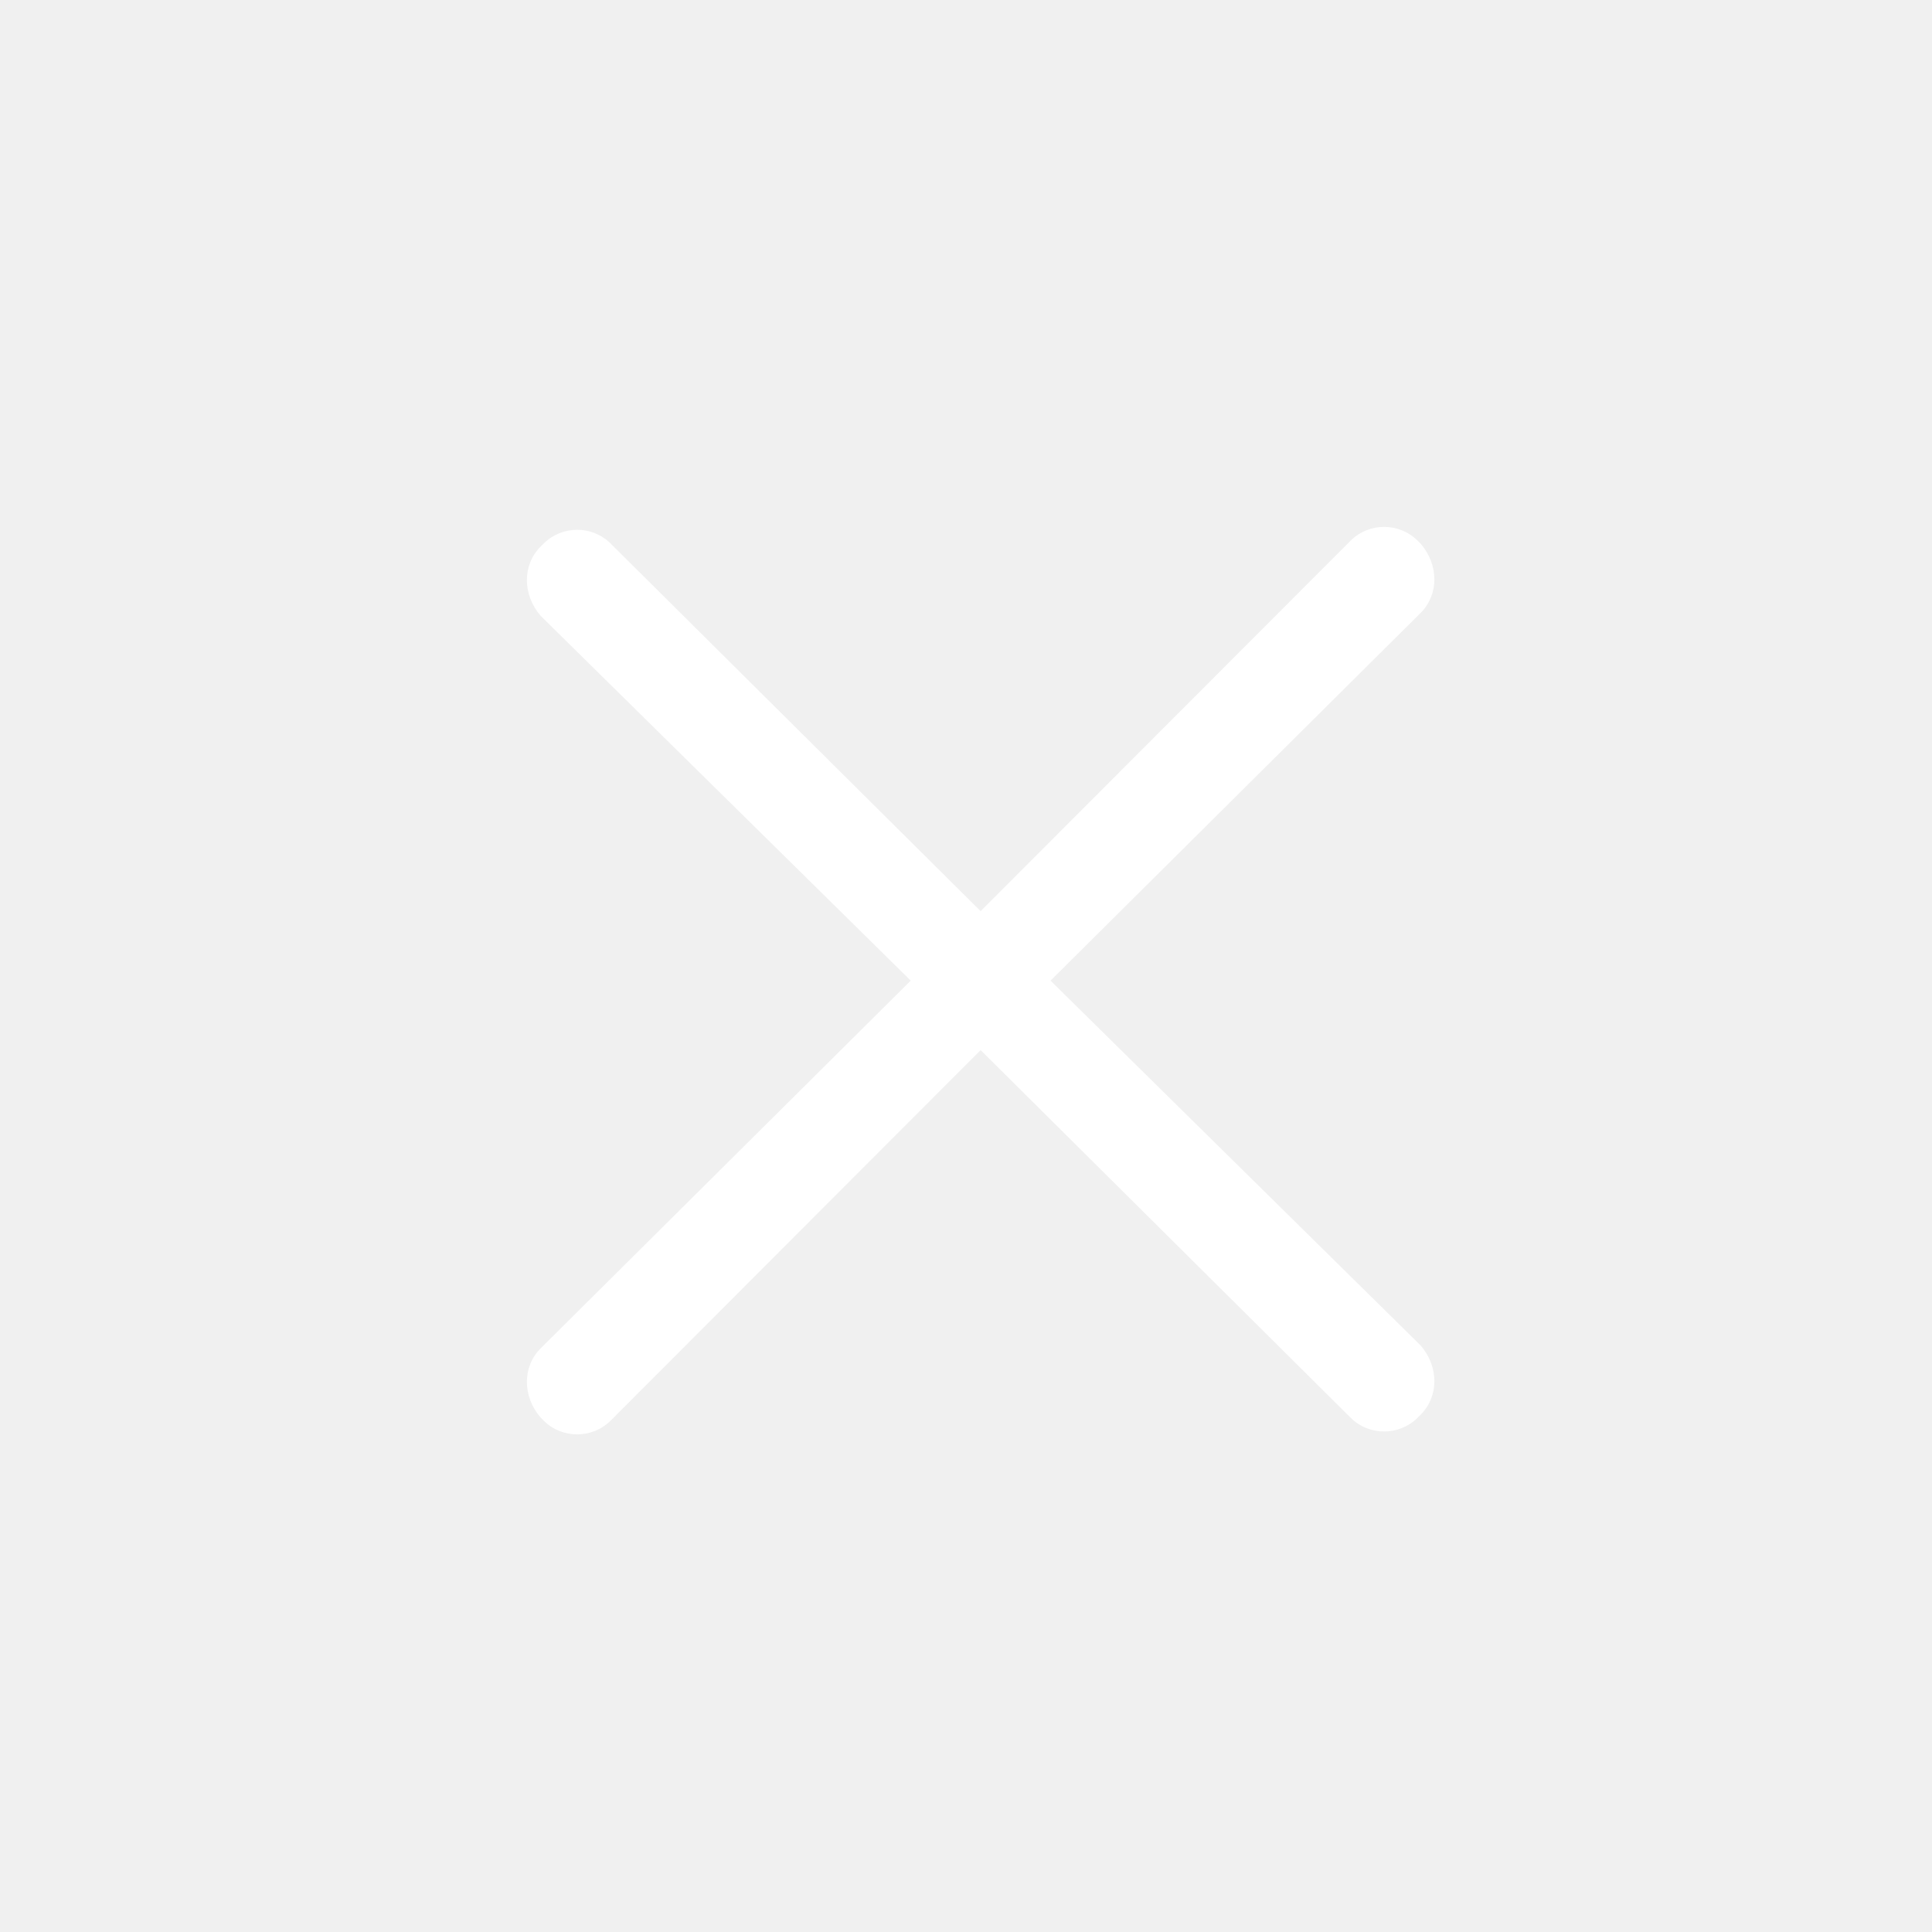
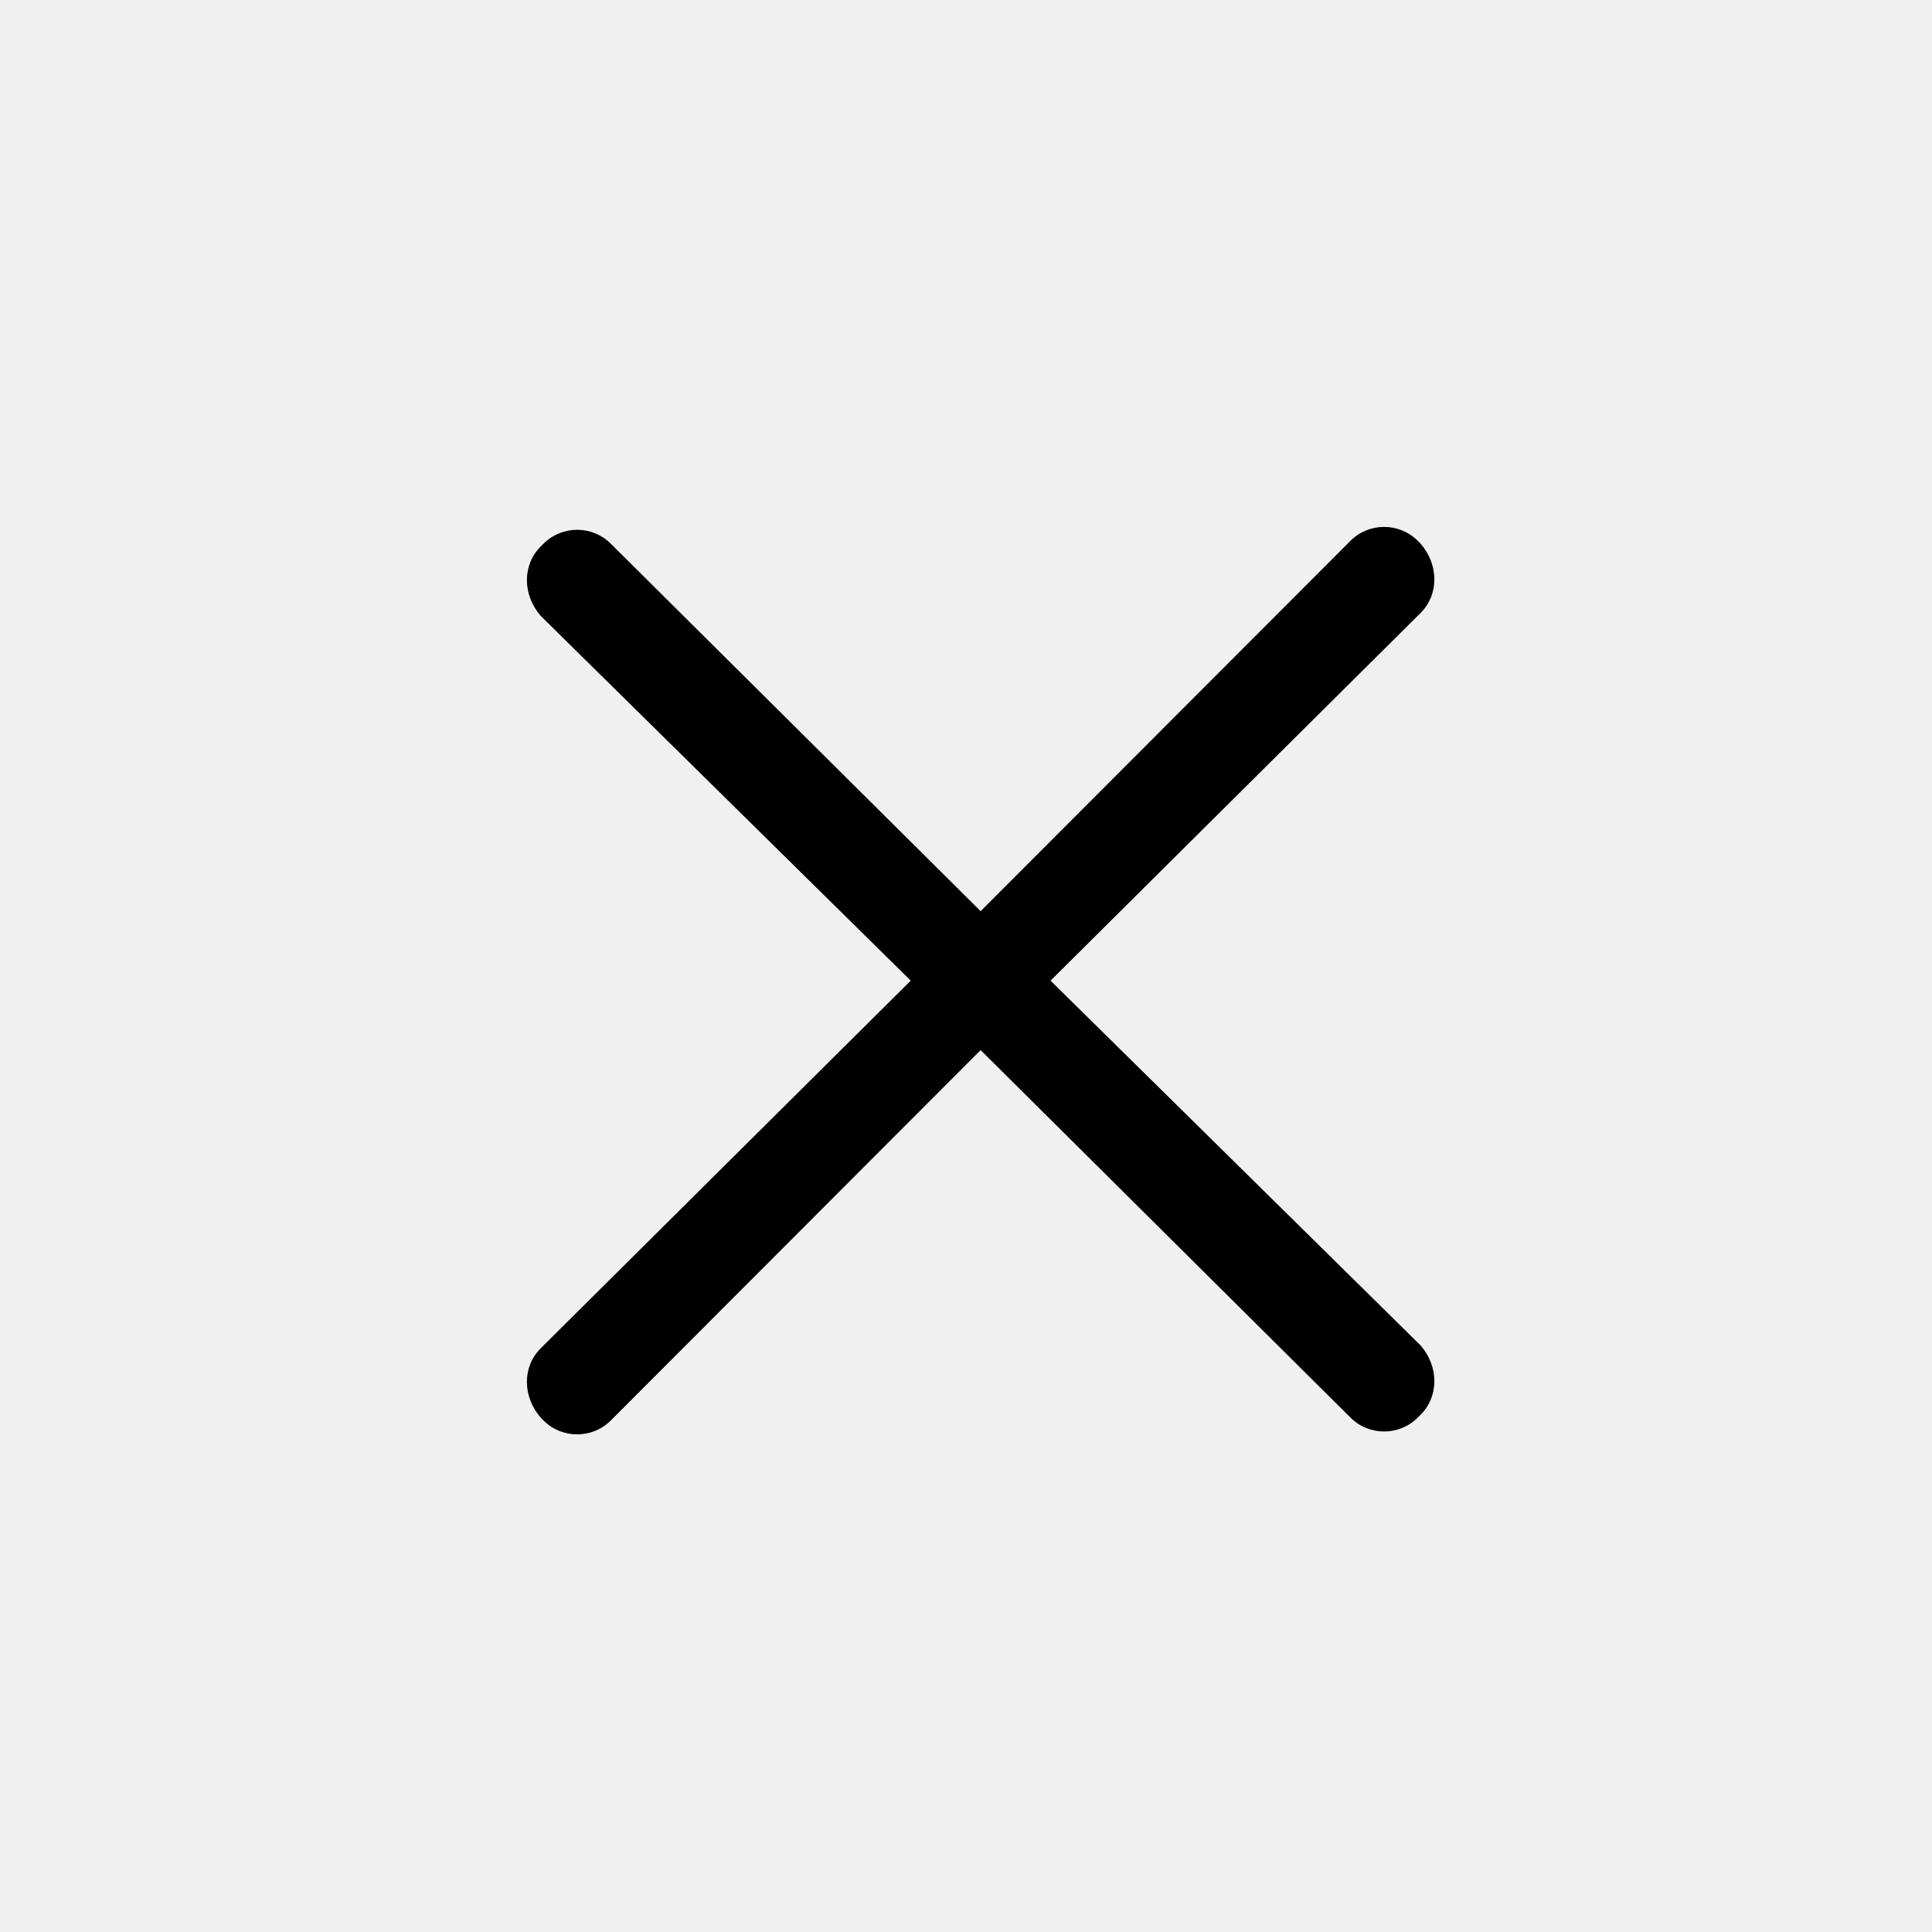
<svg xmlns="http://www.w3.org/2000/svg" width="66px" height="66px" viewBox="0 0 66 66" version="1.1">
  <g id="页面-1" stroke="none" stroke-width="1" fill="none" fill-rule="evenodd">
    <g id="风味捕手内容框" transform="translate(-1107, -43)" fill-rule="nonzero">
      <g id="关--闭备份" transform="translate(1107, 43)">
        <rect id="矩形" fill="#000000" opacity="0" x="0" y="0" width="66" height="66" />
-         <path d="M35.888,33.5 L48.527,20.942 C49.158,20.316 49.158,19.294 48.527,18.569 L48.428,18.47 C47.797,17.843 46.769,17.843 46.139,18.47 L33.5,31.127 L20.861,18.569 C20.231,17.942 19.203,17.942 18.572,18.569 L18.473,18.667 C17.842,19.294 17.842,20.316 18.473,21.041 L31.112,33.5 L18.473,46.058 C17.842,46.684 17.842,47.706 18.473,48.431 L18.572,48.53 C19.203,49.157 20.231,49.157 20.861,48.53 L33.5,35.873 L46.139,48.431 C46.769,49.058 47.797,49.058 48.428,48.431 L48.527,48.333 C49.158,47.706 49.158,46.684 48.527,45.959 L35.888,33.5 Z" id="路径" fill="#FFFFFF" />
+         <path d="M35.888,33.5 L48.527,20.942 C49.158,20.316 49.158,19.294 48.527,18.569 L48.428,18.47 C47.797,17.843 46.769,17.843 46.139,18.47 L33.5,31.127 L20.861,18.569 C20.231,17.942 19.203,17.942 18.572,18.569 L18.473,18.667 C17.842,19.294 17.842,20.316 18.473,21.041 L31.112,33.5 L18.473,46.058 C17.842,46.684 17.842,47.706 18.473,48.431 L18.572,48.53 C19.203,49.157 20.231,49.157 20.861,48.53 L33.5,35.873 L46.139,48.431 C46.769,49.058 47.797,49.058 48.428,48.431 L48.527,48.333 C49.158,47.706 49.158,46.684 48.527,45.959 L35.888,33.5 Z" id="路径" fill="#000000" />
      </g>
    </g>
  </g>
</svg>
